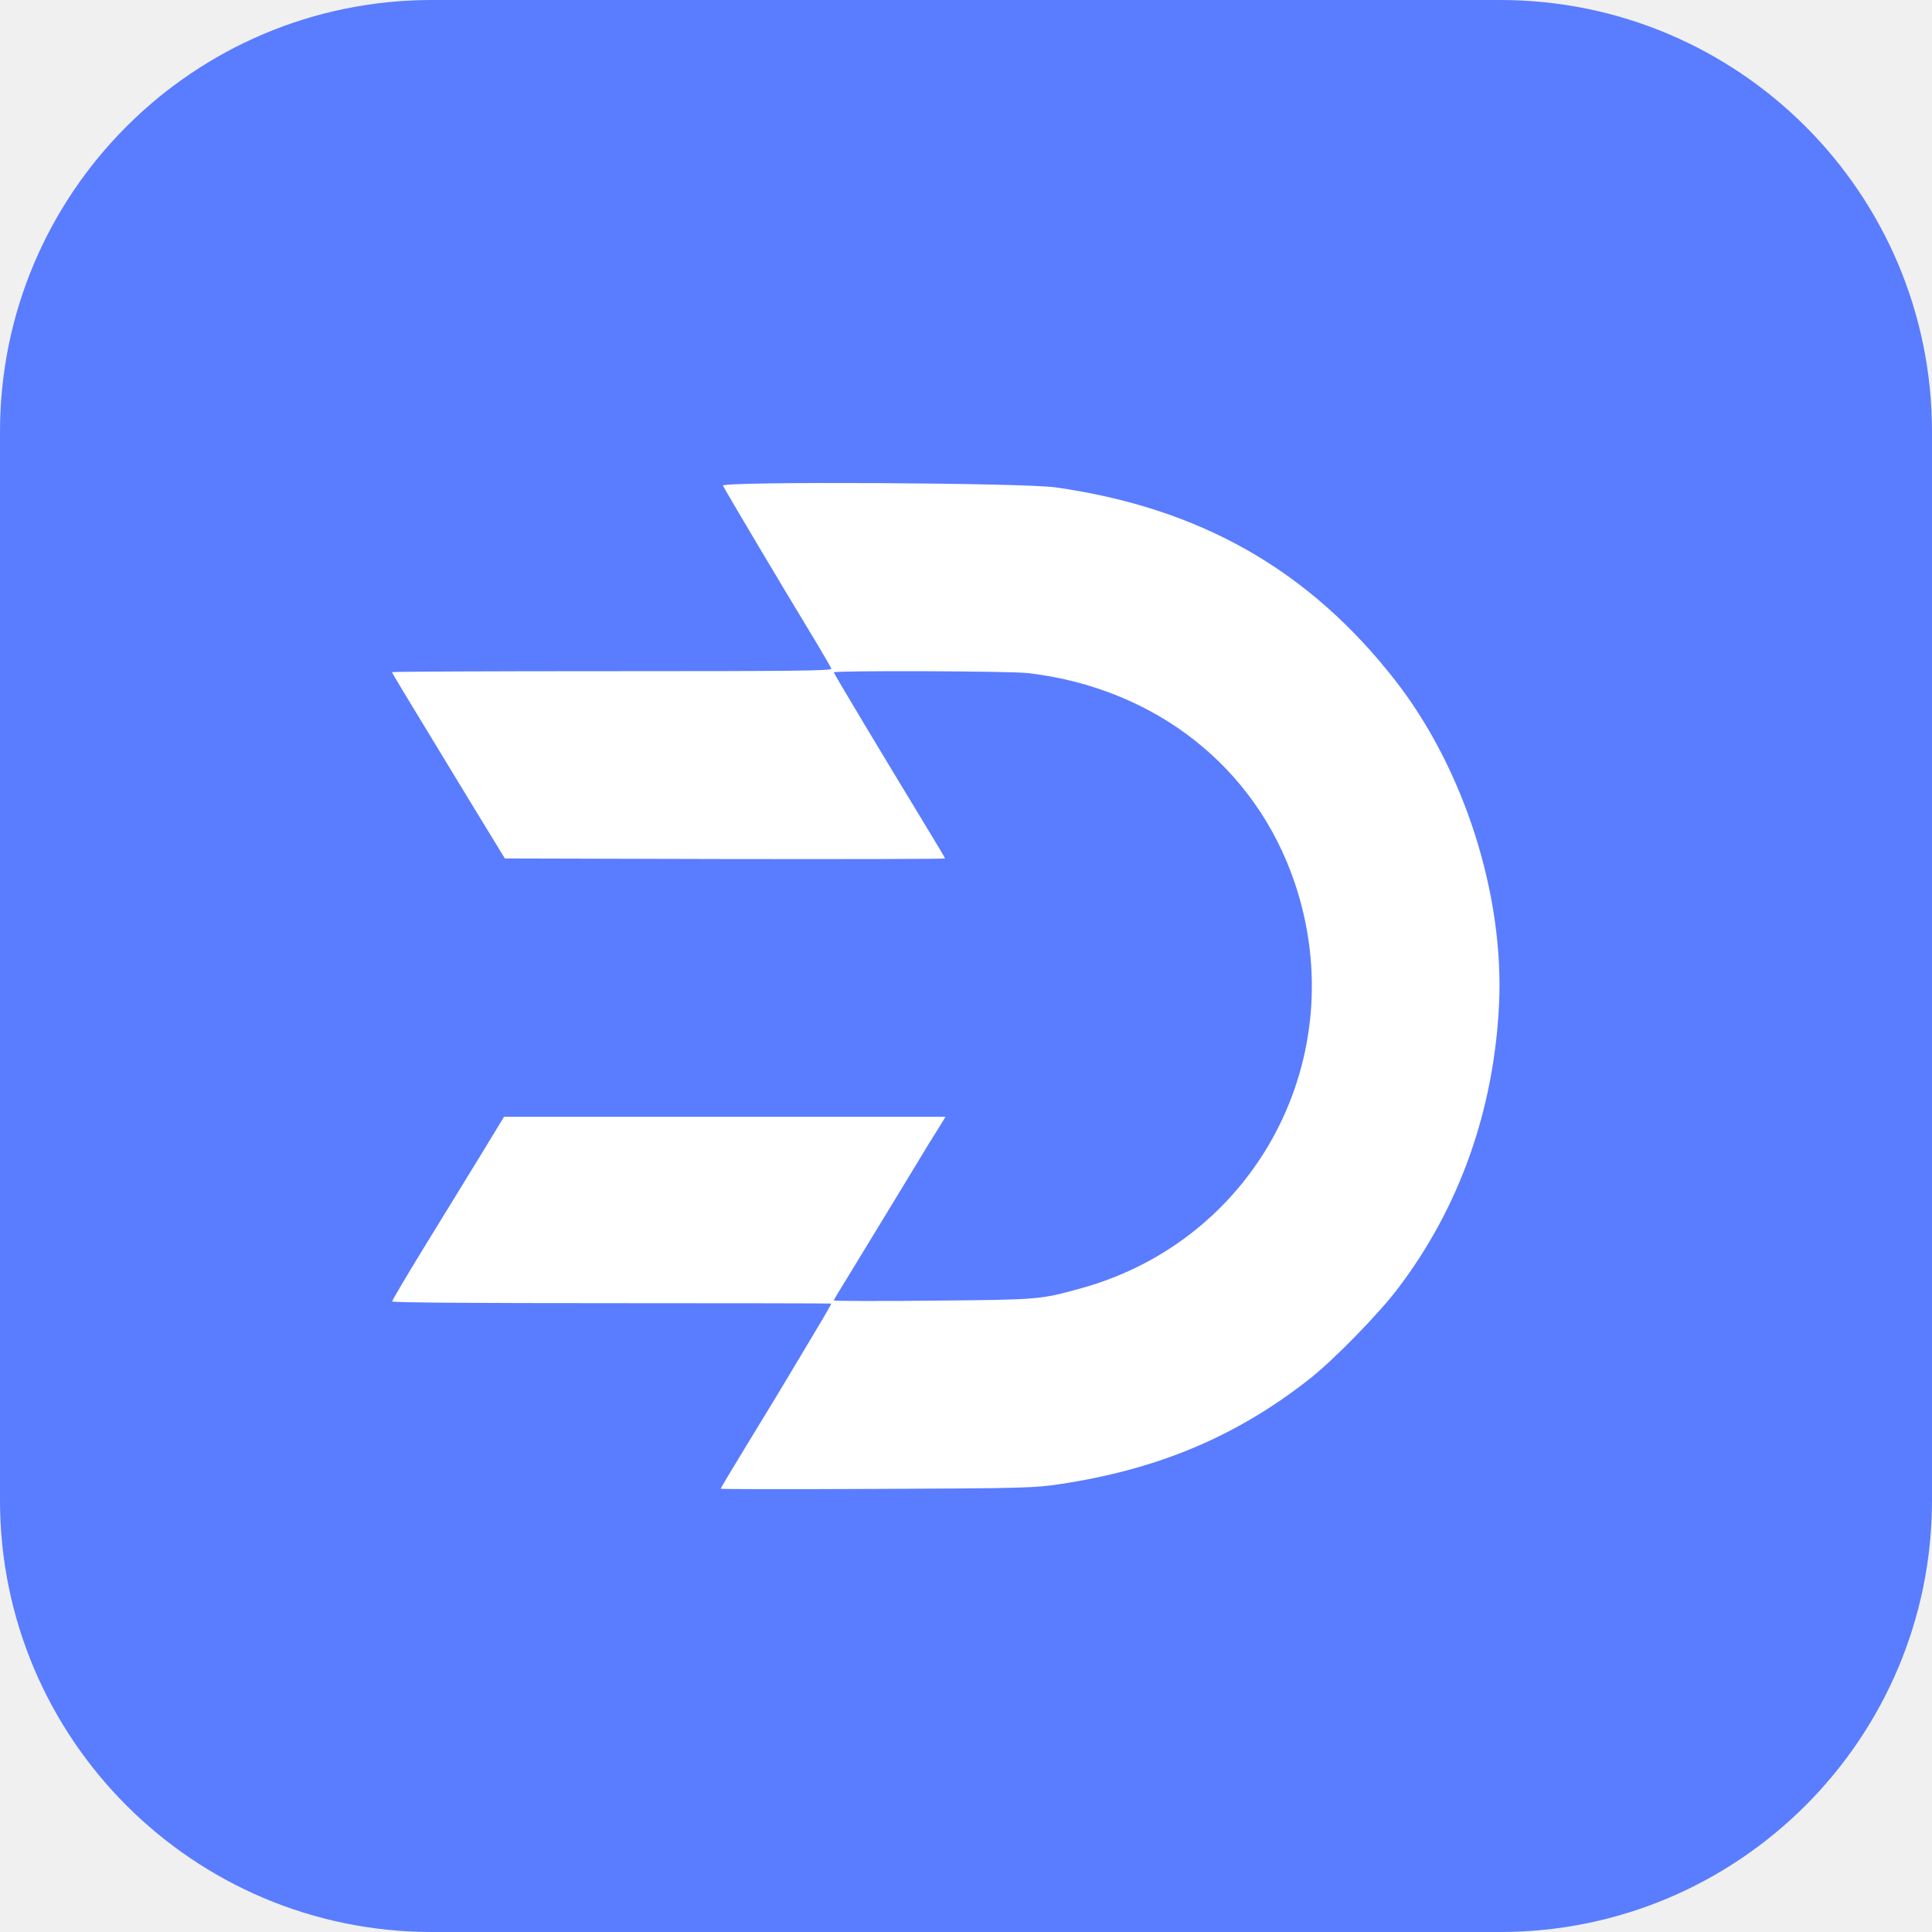
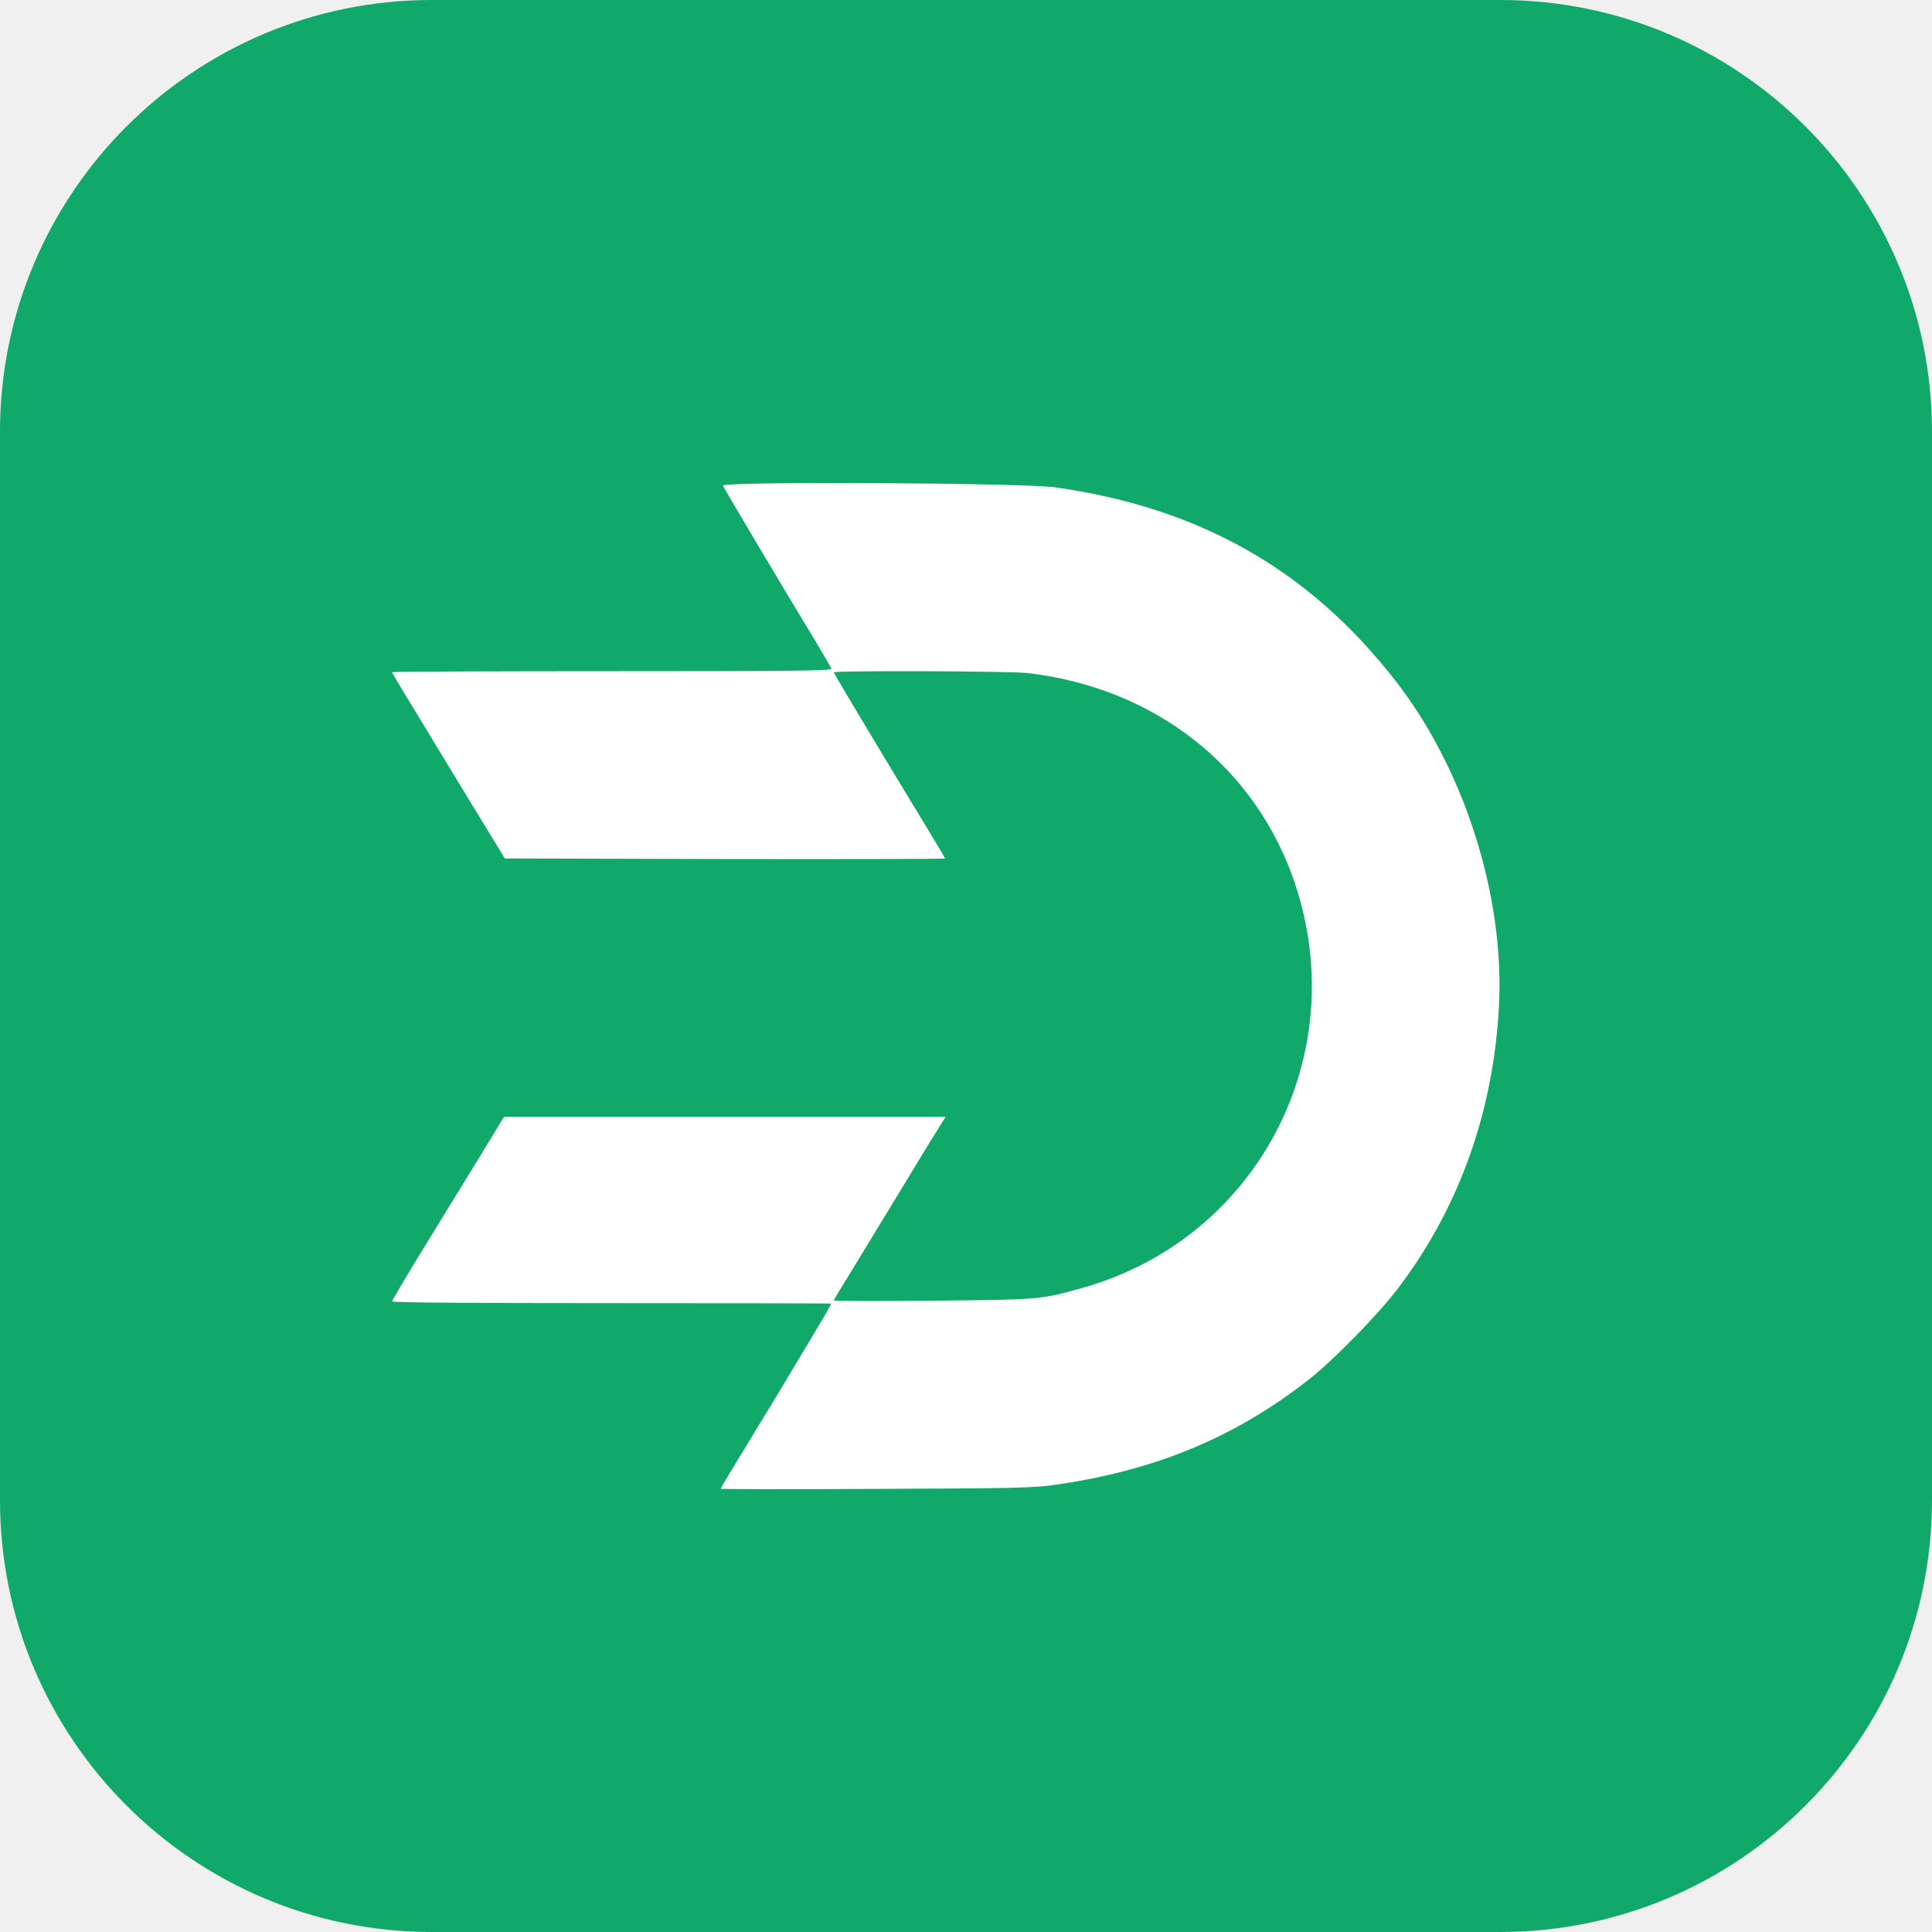
<svg xmlns="http://www.w3.org/2000/svg" viewBox="0 0 340 340">
-   <rect width="340" height="340" rx="76" fill="#5A7CFF" />
+   <rect width="340" height="340" rx="76" fill="#10A969" />
  <g transform="translate(0,0)">
    <path d="M126.821 261.989C126.821 261.89 129.037 258.206 131.737 253.774C134.437 249.349 137.616 244.142 138.768 242.181C139.926 240.22 142.111 236.569 143.616 234.066C145.126 231.562 146.316 229.468 146.284 229.402C146.221 229.368 128.811 229.335 107.584 229.335C83.368 229.335 69.01 229.235 69.01 229.03C69.01 228.859 71.547 224.532 74.663 219.464C77.779 214.396 82.21 207.161 84.521 203.406L88.695 196.542H127.558H166.389L165.811 197.49C165.521 197.999 164.495 199.617 163.563 201.107C162.663 202.597 159.547 207.699 156.689 212.429C153.8 217.16 150.395 222.771 149.111 224.87C147.795 226.964 146.732 228.759 146.732 228.859C146.732 228.958 154.568 228.992 164.174 228.892C182.9 228.72 183.026 228.72 190.221 226.726C221.184 218.173 238.174 185.857 227.832 155.302C220.926 134.951 203.295 121.091 180.937 118.455C177.821 118.084 146.732 117.984 146.732 118.322C146.732 118.527 155.468 133.095 163.174 145.769C164.911 148.611 166.321 151.009 166.321 151.076C166.321 151.175 148.879 151.209 127.584 151.175L88.847 151.076L82.553 140.767C69.963 120.078 69 118.455 69 118.289C69 118.189 86.442 118.117 107.737 118.117C139.663 118.117 146.437 118.05 146.311 117.679C146.216 117.441 144.963 115.248 143.516 112.843C137.958 103.715 127.426 85.972 127.232 85.463C126.942 84.687 180 84.953 185.753 85.767C211.221 89.385 230.395 100.302 245.589 119.806C257.7 135.388 264.763 157.562 263.8 176.933C262.868 195.457 256.832 212.462 246.105 226.626C242.7 231.158 234.705 239.339 230.4 242.718C217.616 252.755 203.868 258.572 186.558 261.175C182.189 261.851 180.232 261.917 154.374 262.023C139.216 262.089 126.816 262.089 126.816 261.989H126.821Z" fill="white" />
  </g>
</svg>
